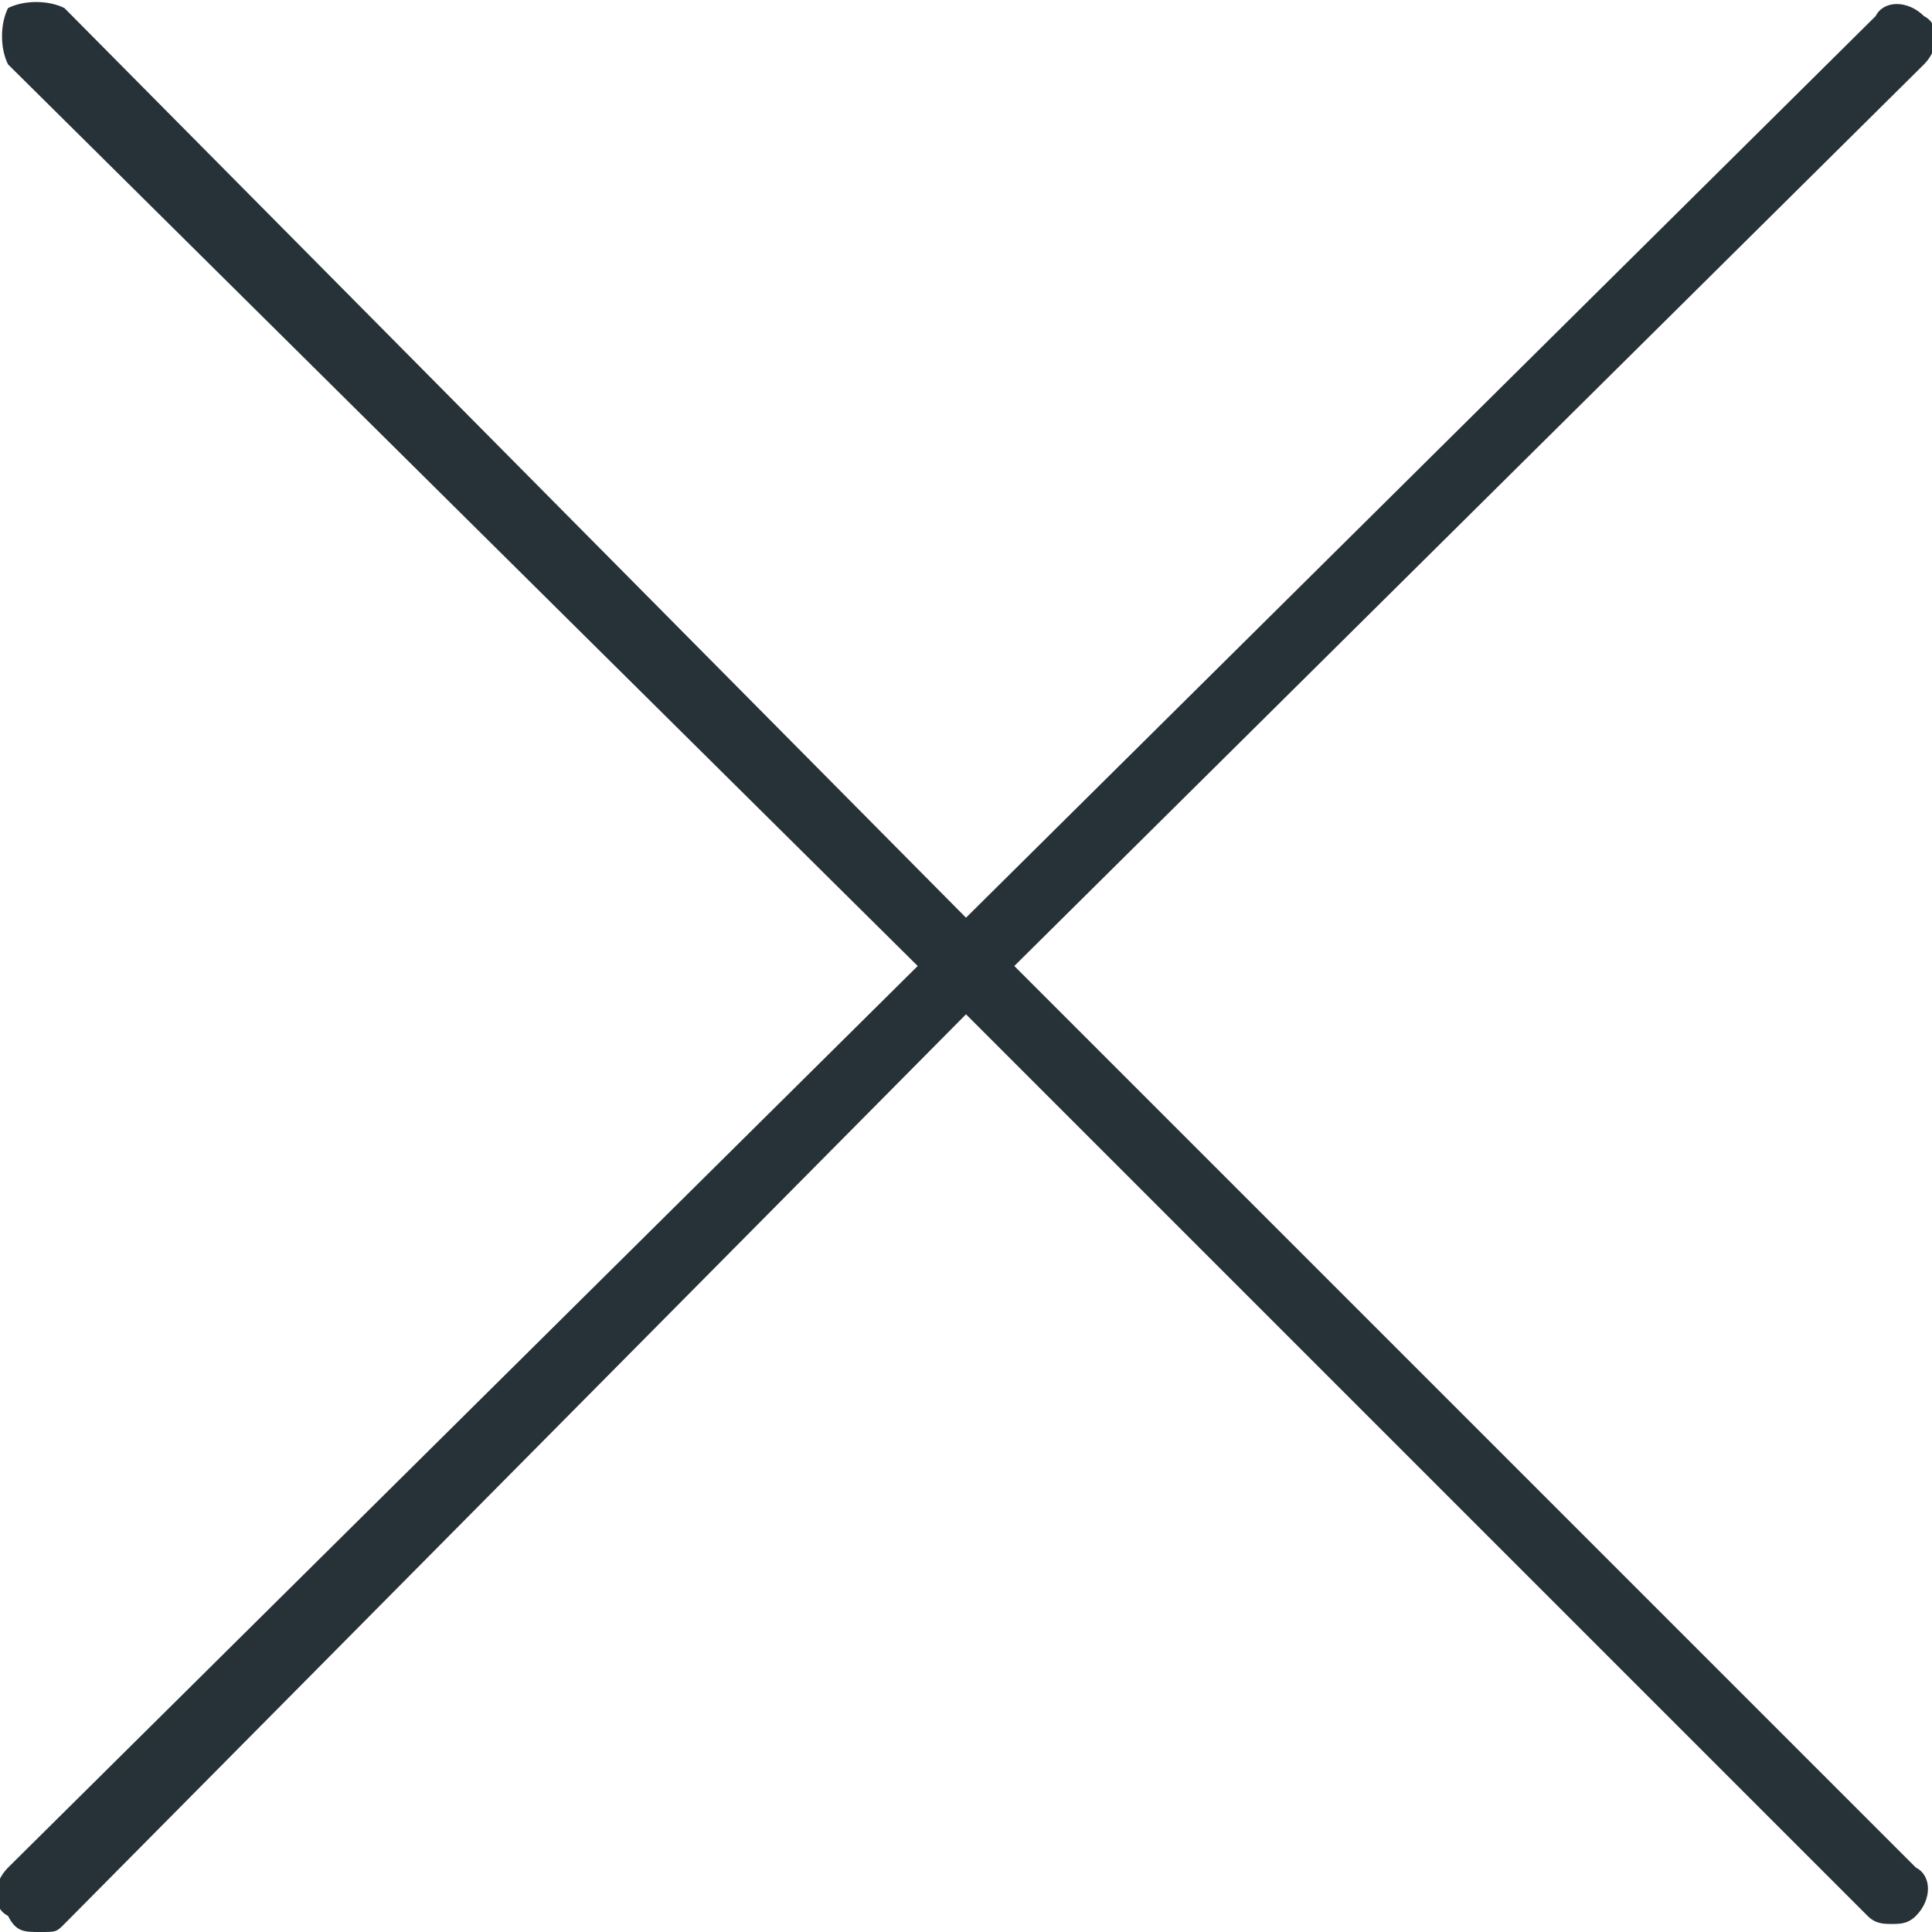
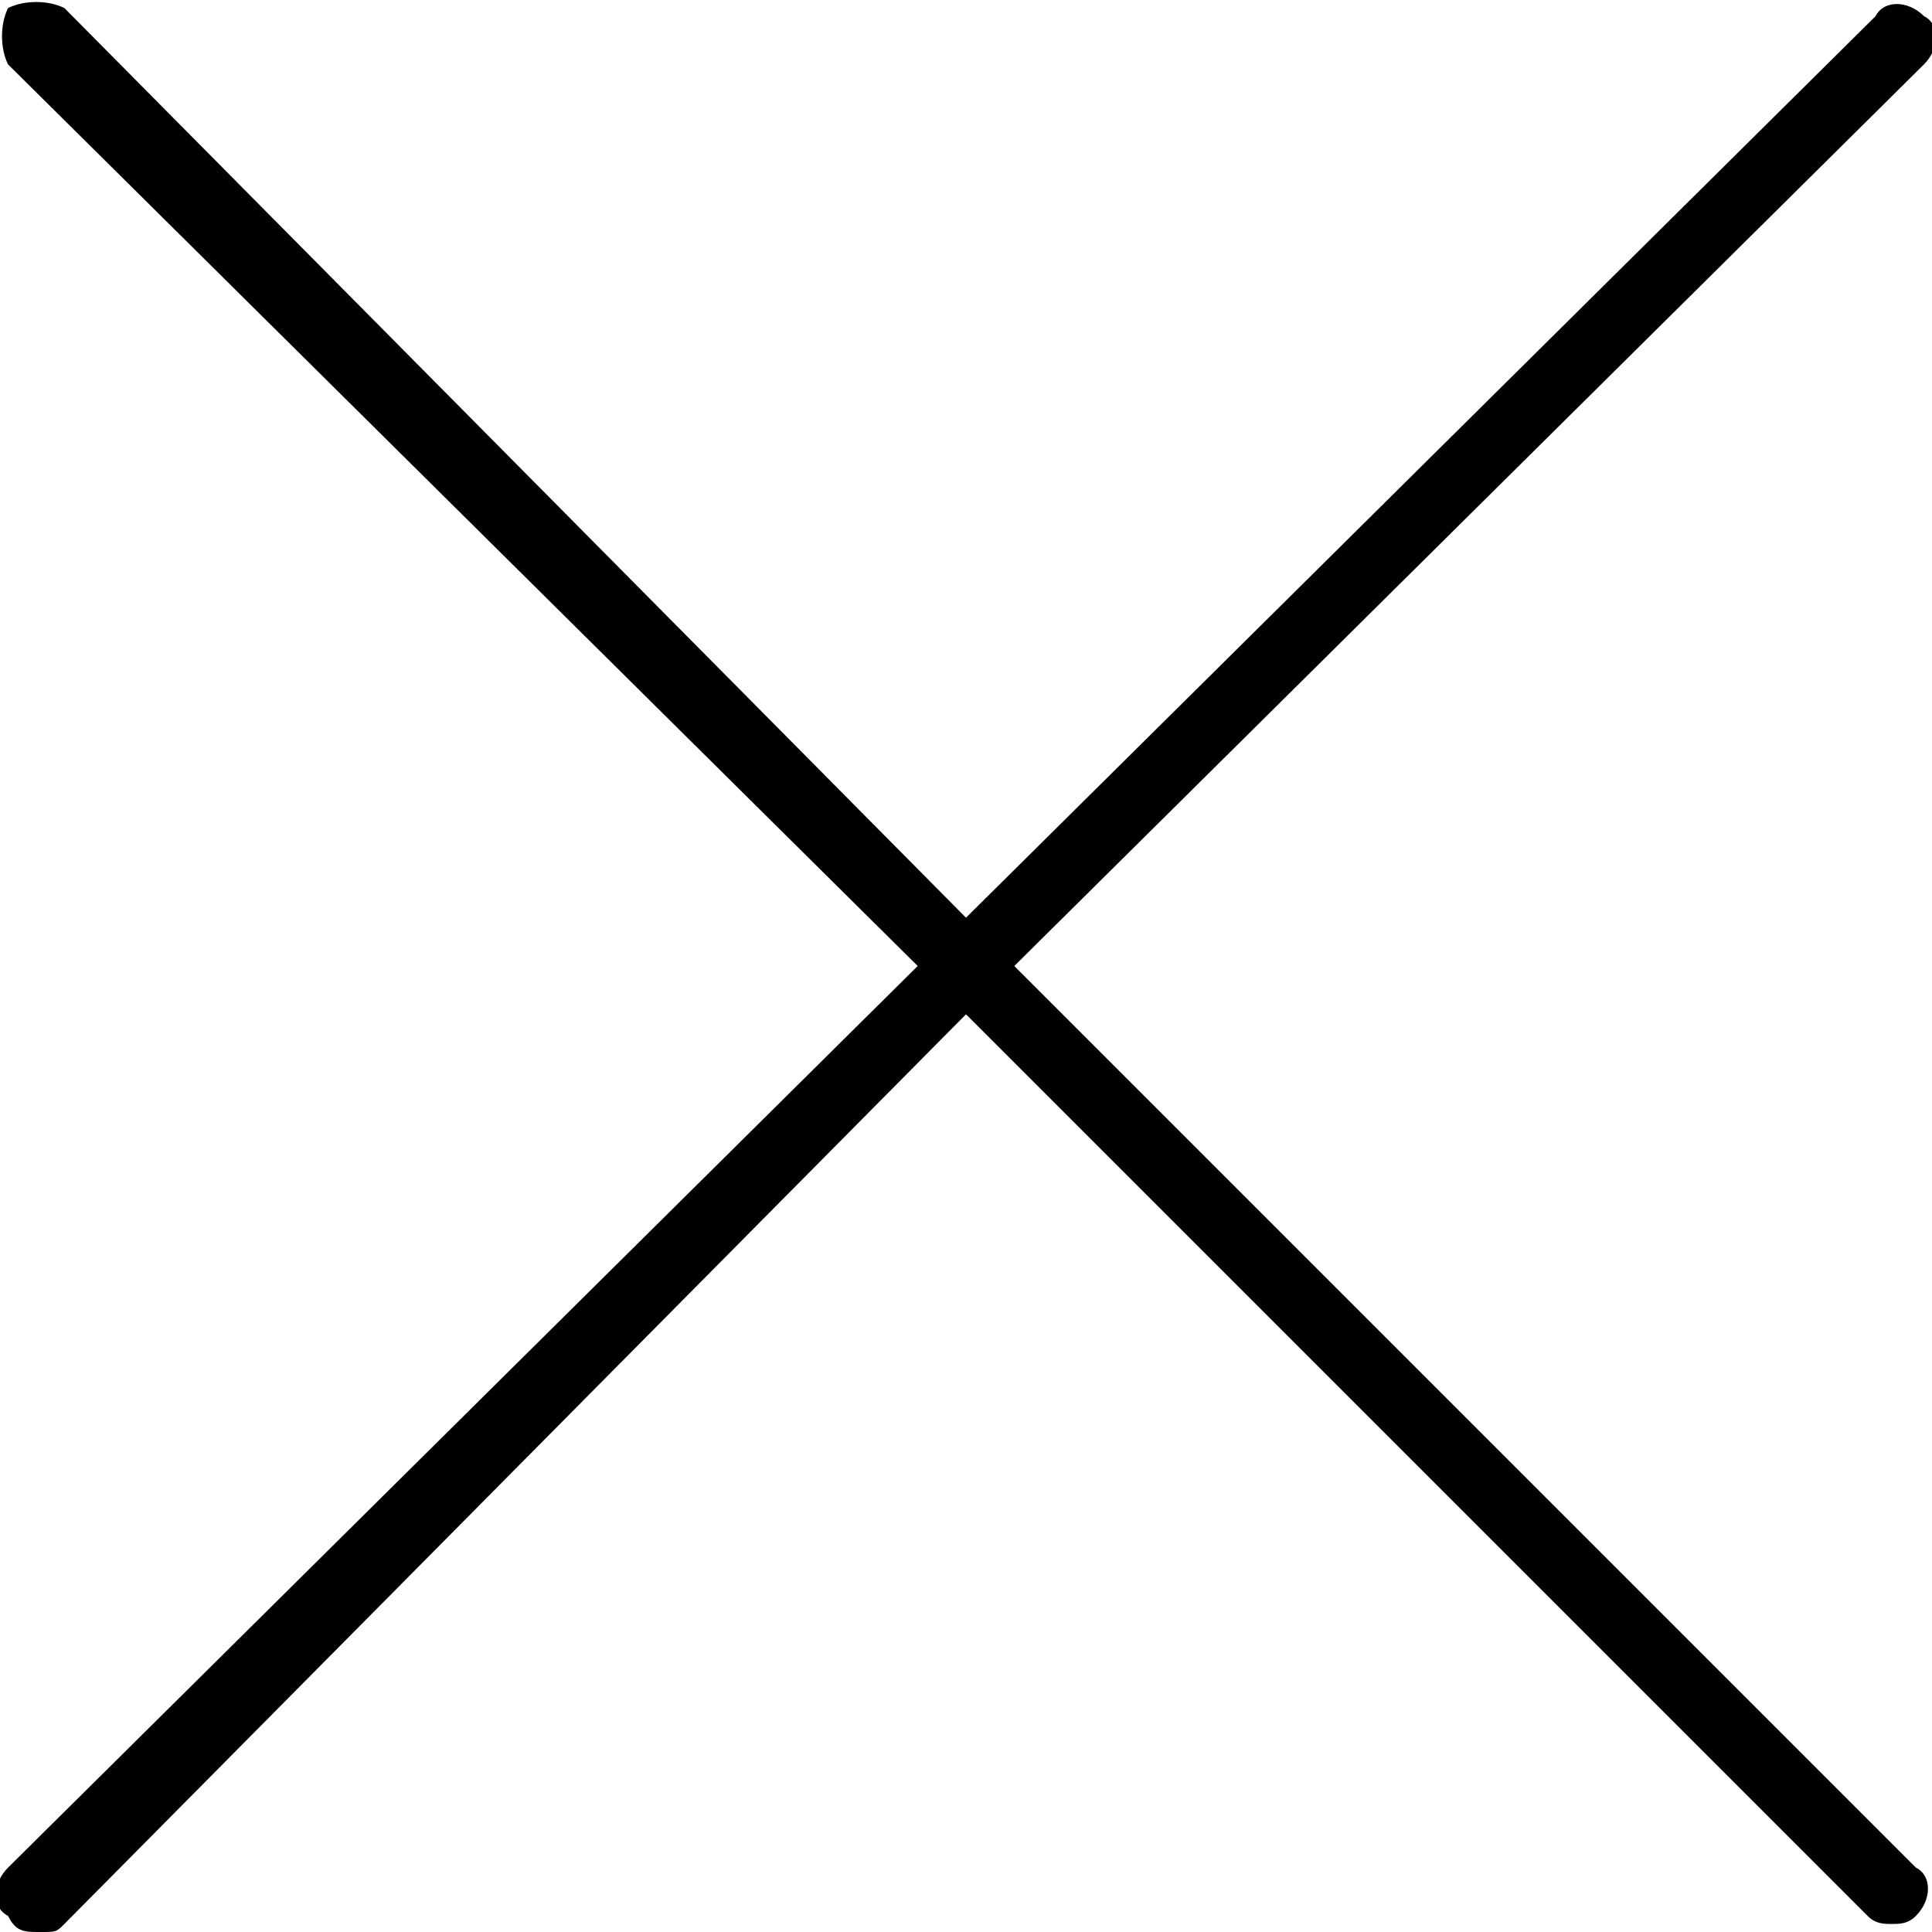
<svg xmlns="http://www.w3.org/2000/svg" viewBox="0 0 24 24" style="enable-background:new 0 0 24 24" xml:space="preserve">
-   <path d="M12.6 12 23.9.8c.2-.2.2-.5 0-.6-.2-.2-.5-.2-.6 0L12 11.4.8.1C.6 0 .3 0 .1.1 0 .3 0 .6.1.8L11.4 12 .1 23.2c-.2.2-.2.5 0 .6.1.2.2.2.4.2s.2 0 .3-.1L12 12.6l11.2 11.2c.1.1.2.1.3.1.1 0 .2 0 .3-.1.2-.2.2-.5 0-.6L12.6 12z" style="fill:#263238" />
+   <path d="M12.6 12 23.9.8c.2-.2.2-.5 0-.6-.2-.2-.5-.2-.6 0L12 11.4.8.1C.6 0 .3 0 .1.1 0 .3 0 .6.1.8L11.4 12 .1 23.2c-.2.2-.2.5 0 .6.1.2.2.2.4.2s.2 0 .3-.1L12 12.6l11.2 11.2c.1.1.2.1.3.1.1 0 .2 0 .3-.1.2-.2.2-.5 0-.6L12.6 12z" />
</svg>
